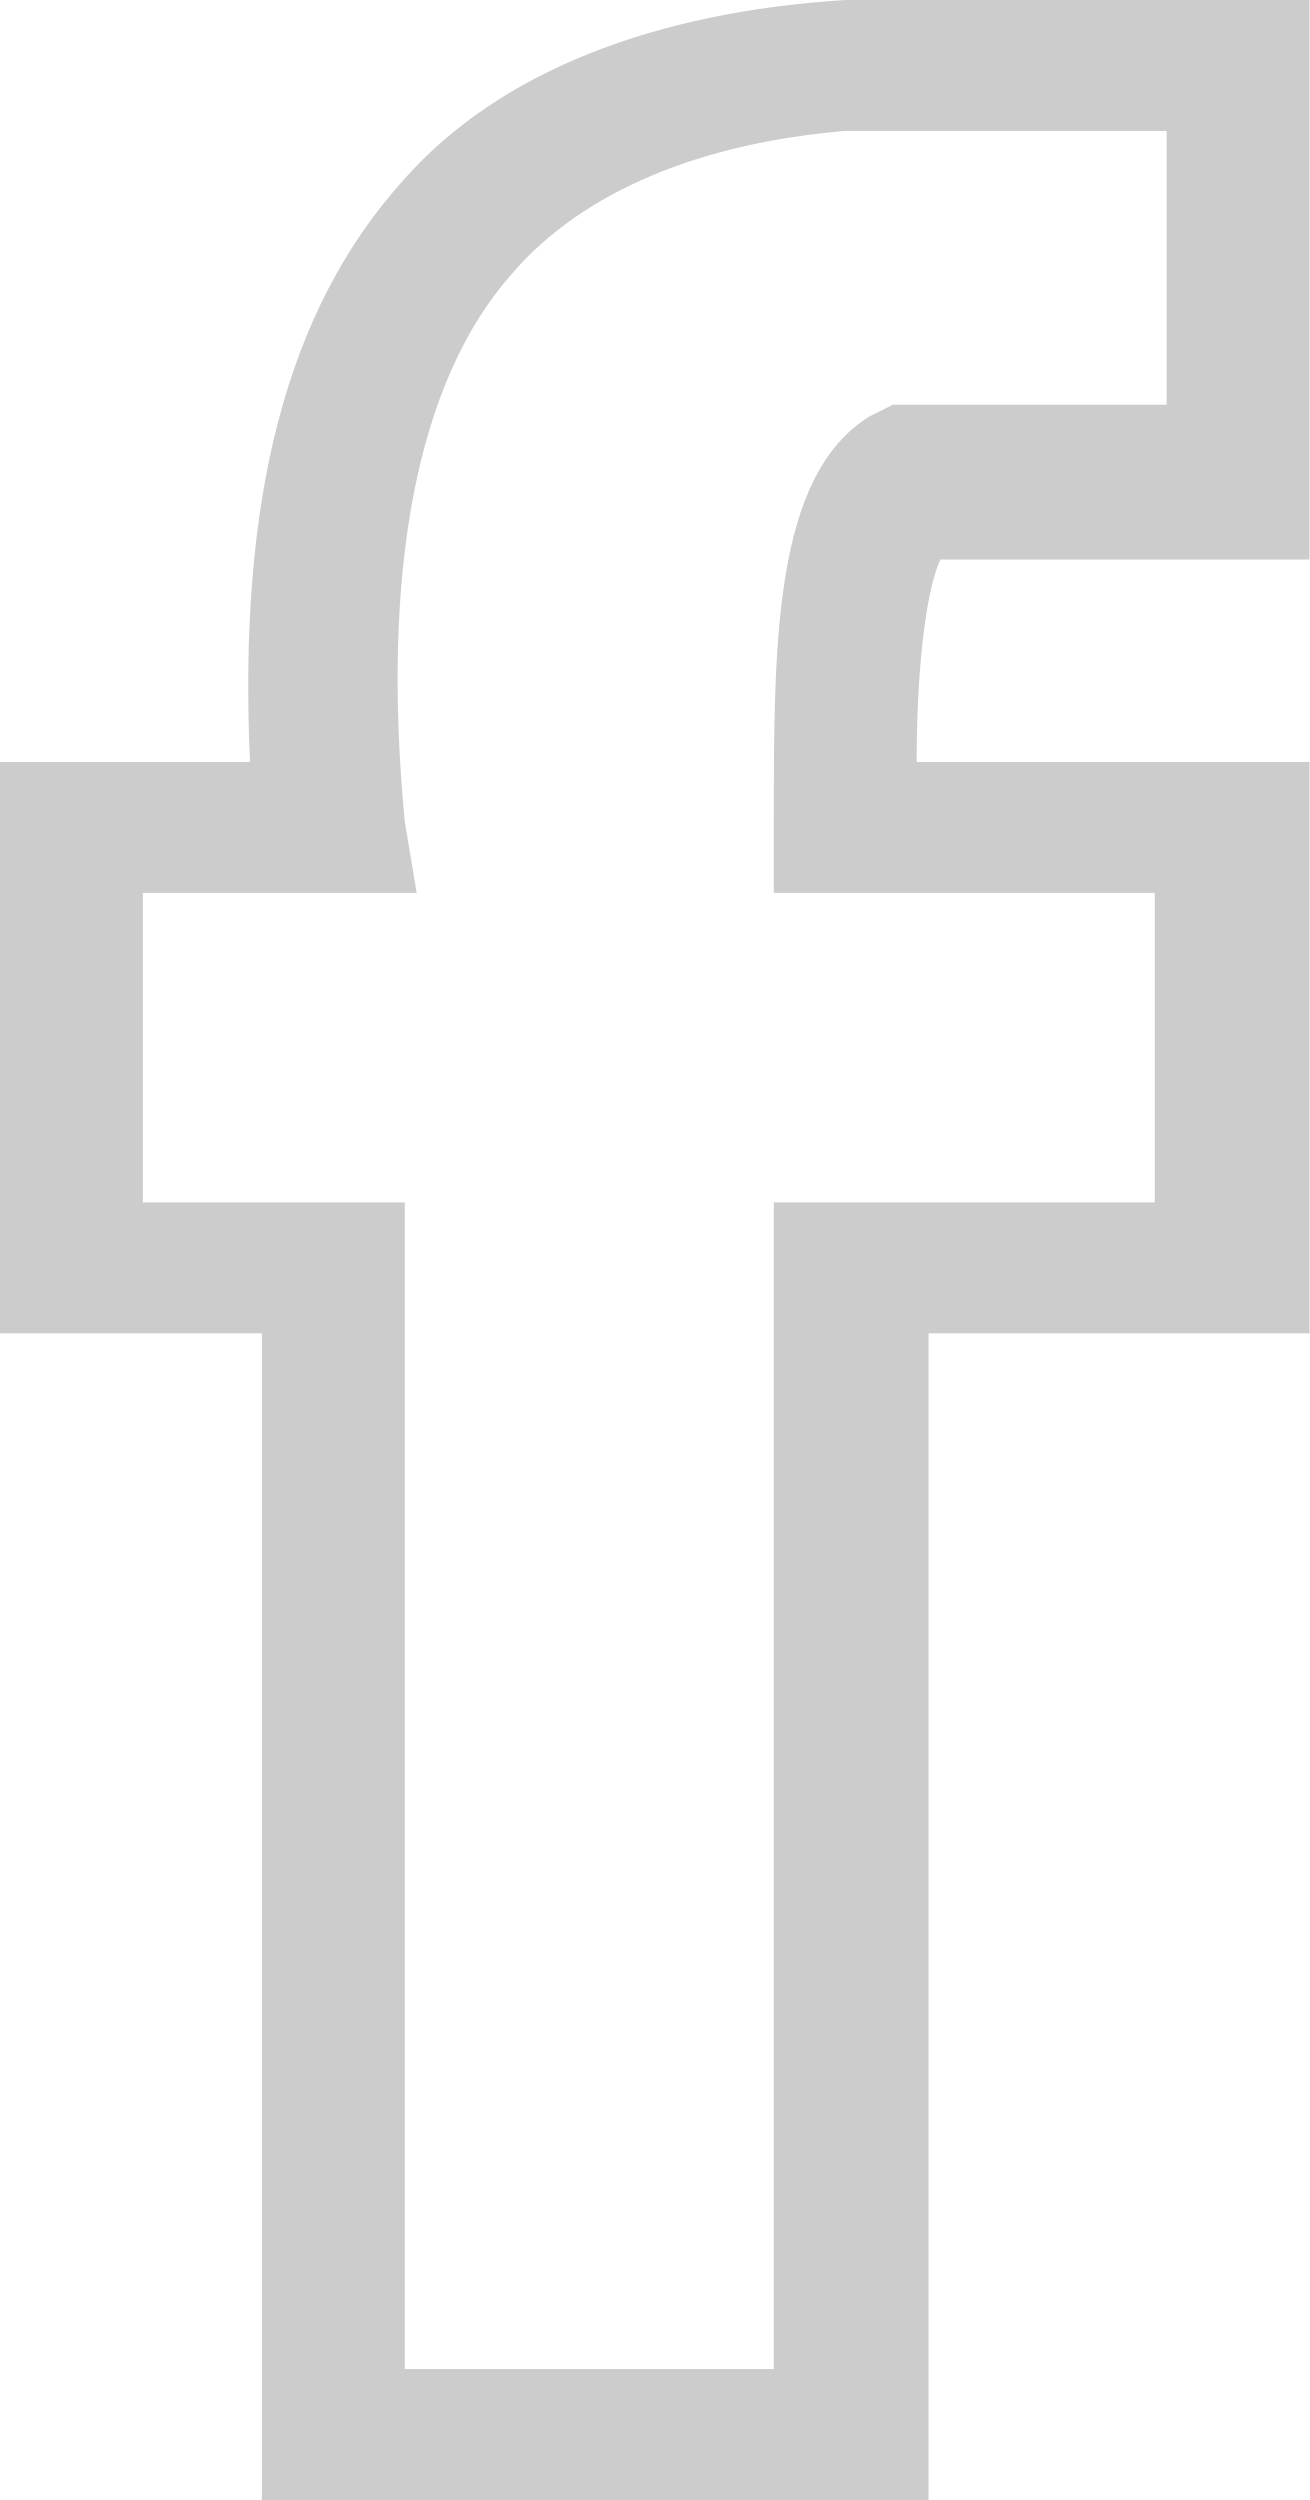
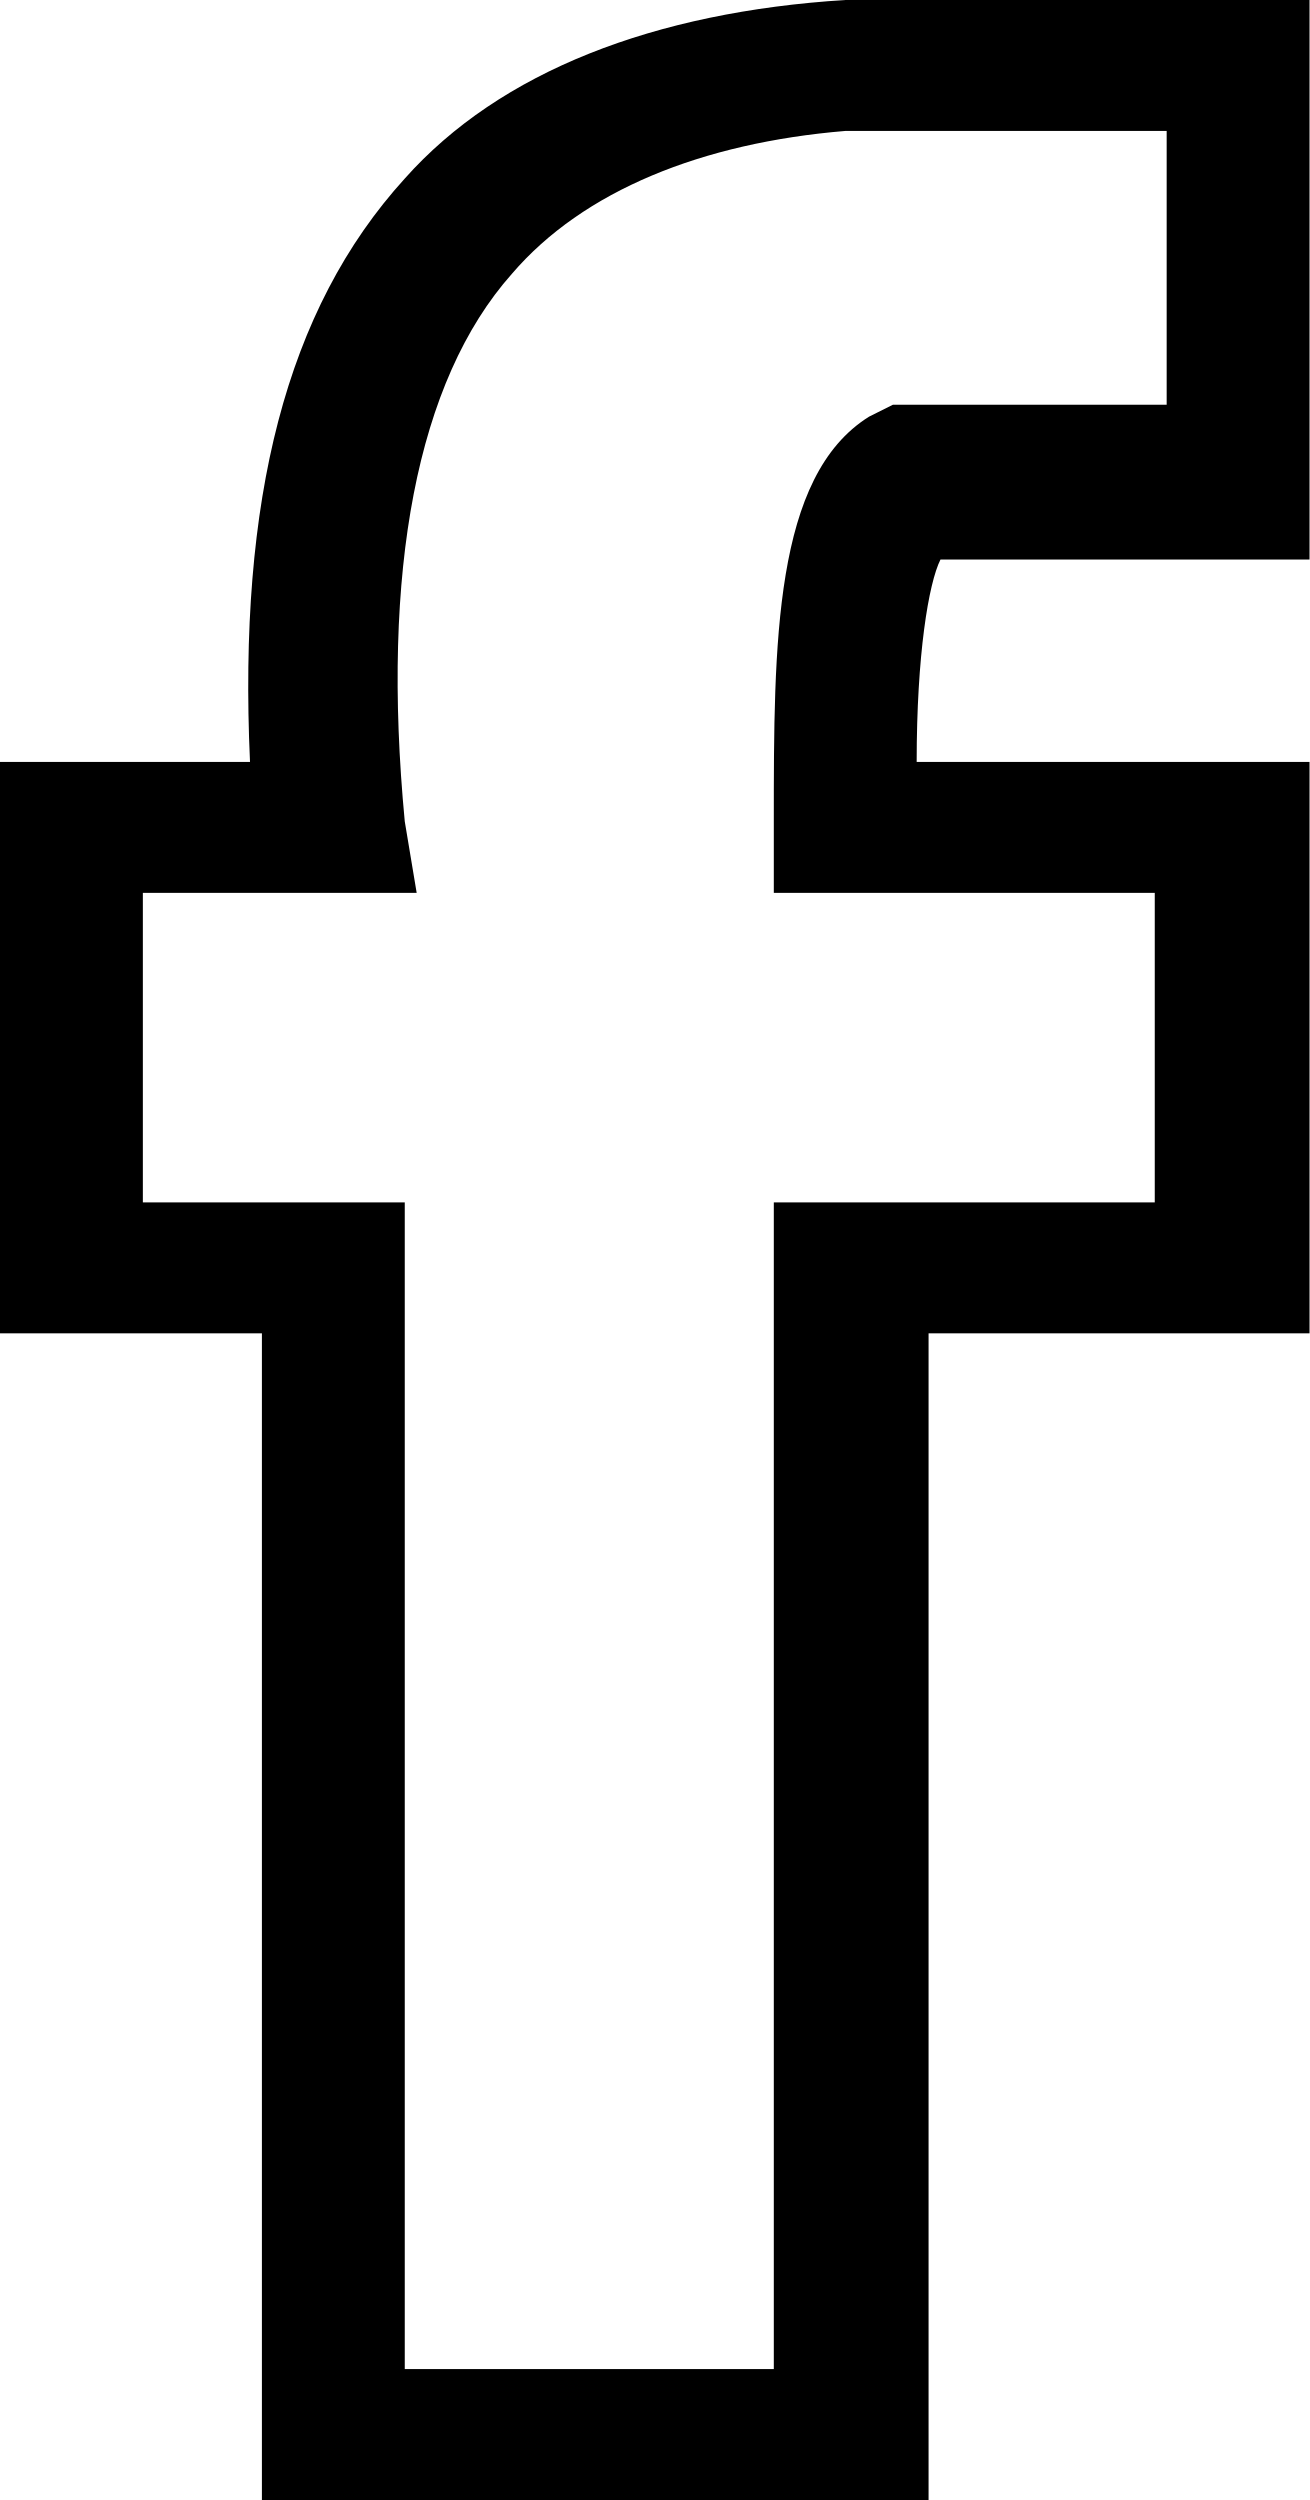
- <svg xmlns="http://www.w3.org/2000/svg" version="1.1" id="Layer_1" fill="#cccccc" x="0px" y="0px" viewBox="0 0 11 21" style="enable-background:new 0 0 11 21;" xml:space="preserve">
+ <svg xmlns="http://www.w3.org/2000/svg" version="1.1" id="Layer_1" x="0px" y="0px" viewBox="0 0 11 21" style="enable-background:new 0 0 11 21;" xml:space="preserve">
  <g>
    <path d="M7.8,21H2.2v-9.8H0V6.4h2.1C2,4.2,2.4,2.6,3.4,1.5C4.2,0.6,5.5,0.1,7.1,0L11,0v4.7H7.9C7.8,4.9,7.7,5.5,7.7,6.4H11v4.8H7.8   V21z M3.4,19.9h3.1v-9.8h3.2V7.5H6.5l0-0.6c0-1.5,0-2.9,0.8-3.4l0.2-0.1h2.3V1.1H7.1C5.9,1.2,4.9,1.6,4.3,2.3   C3.5,3.2,3.2,4.8,3.4,6.9l0.1,0.6H1.2v2.6h2.2V19.9z" />
  </g>
</svg>
